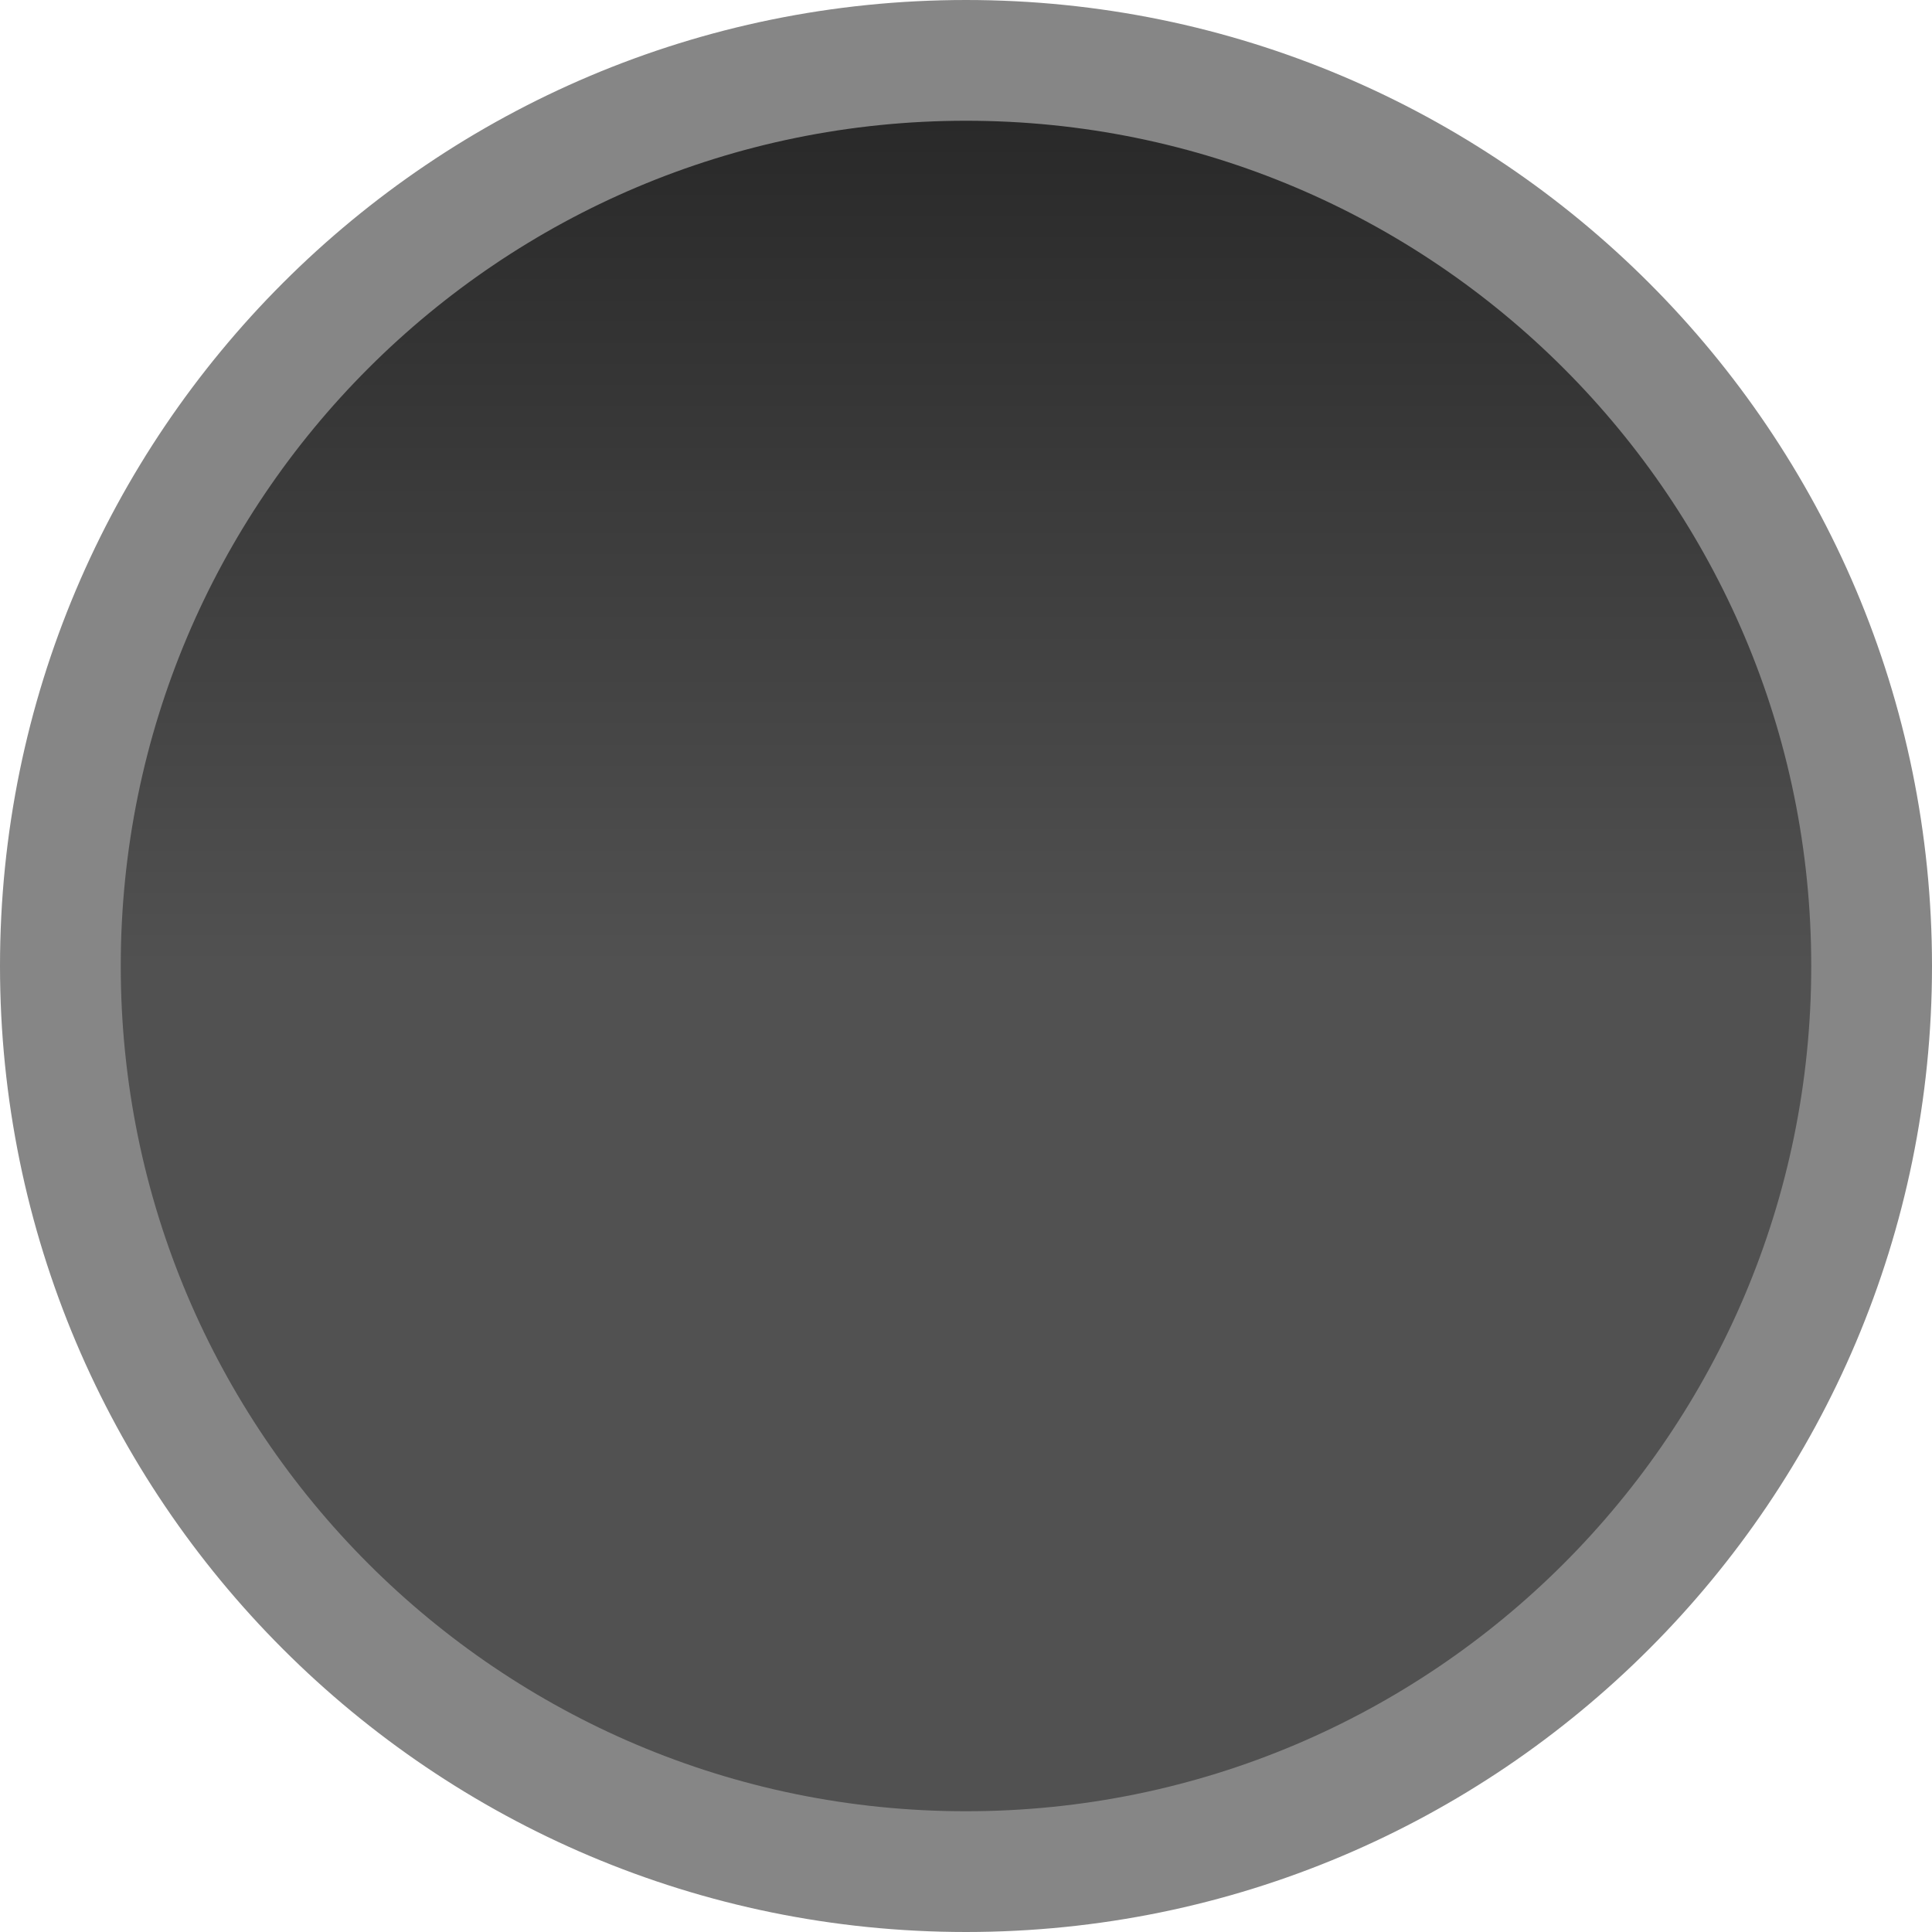
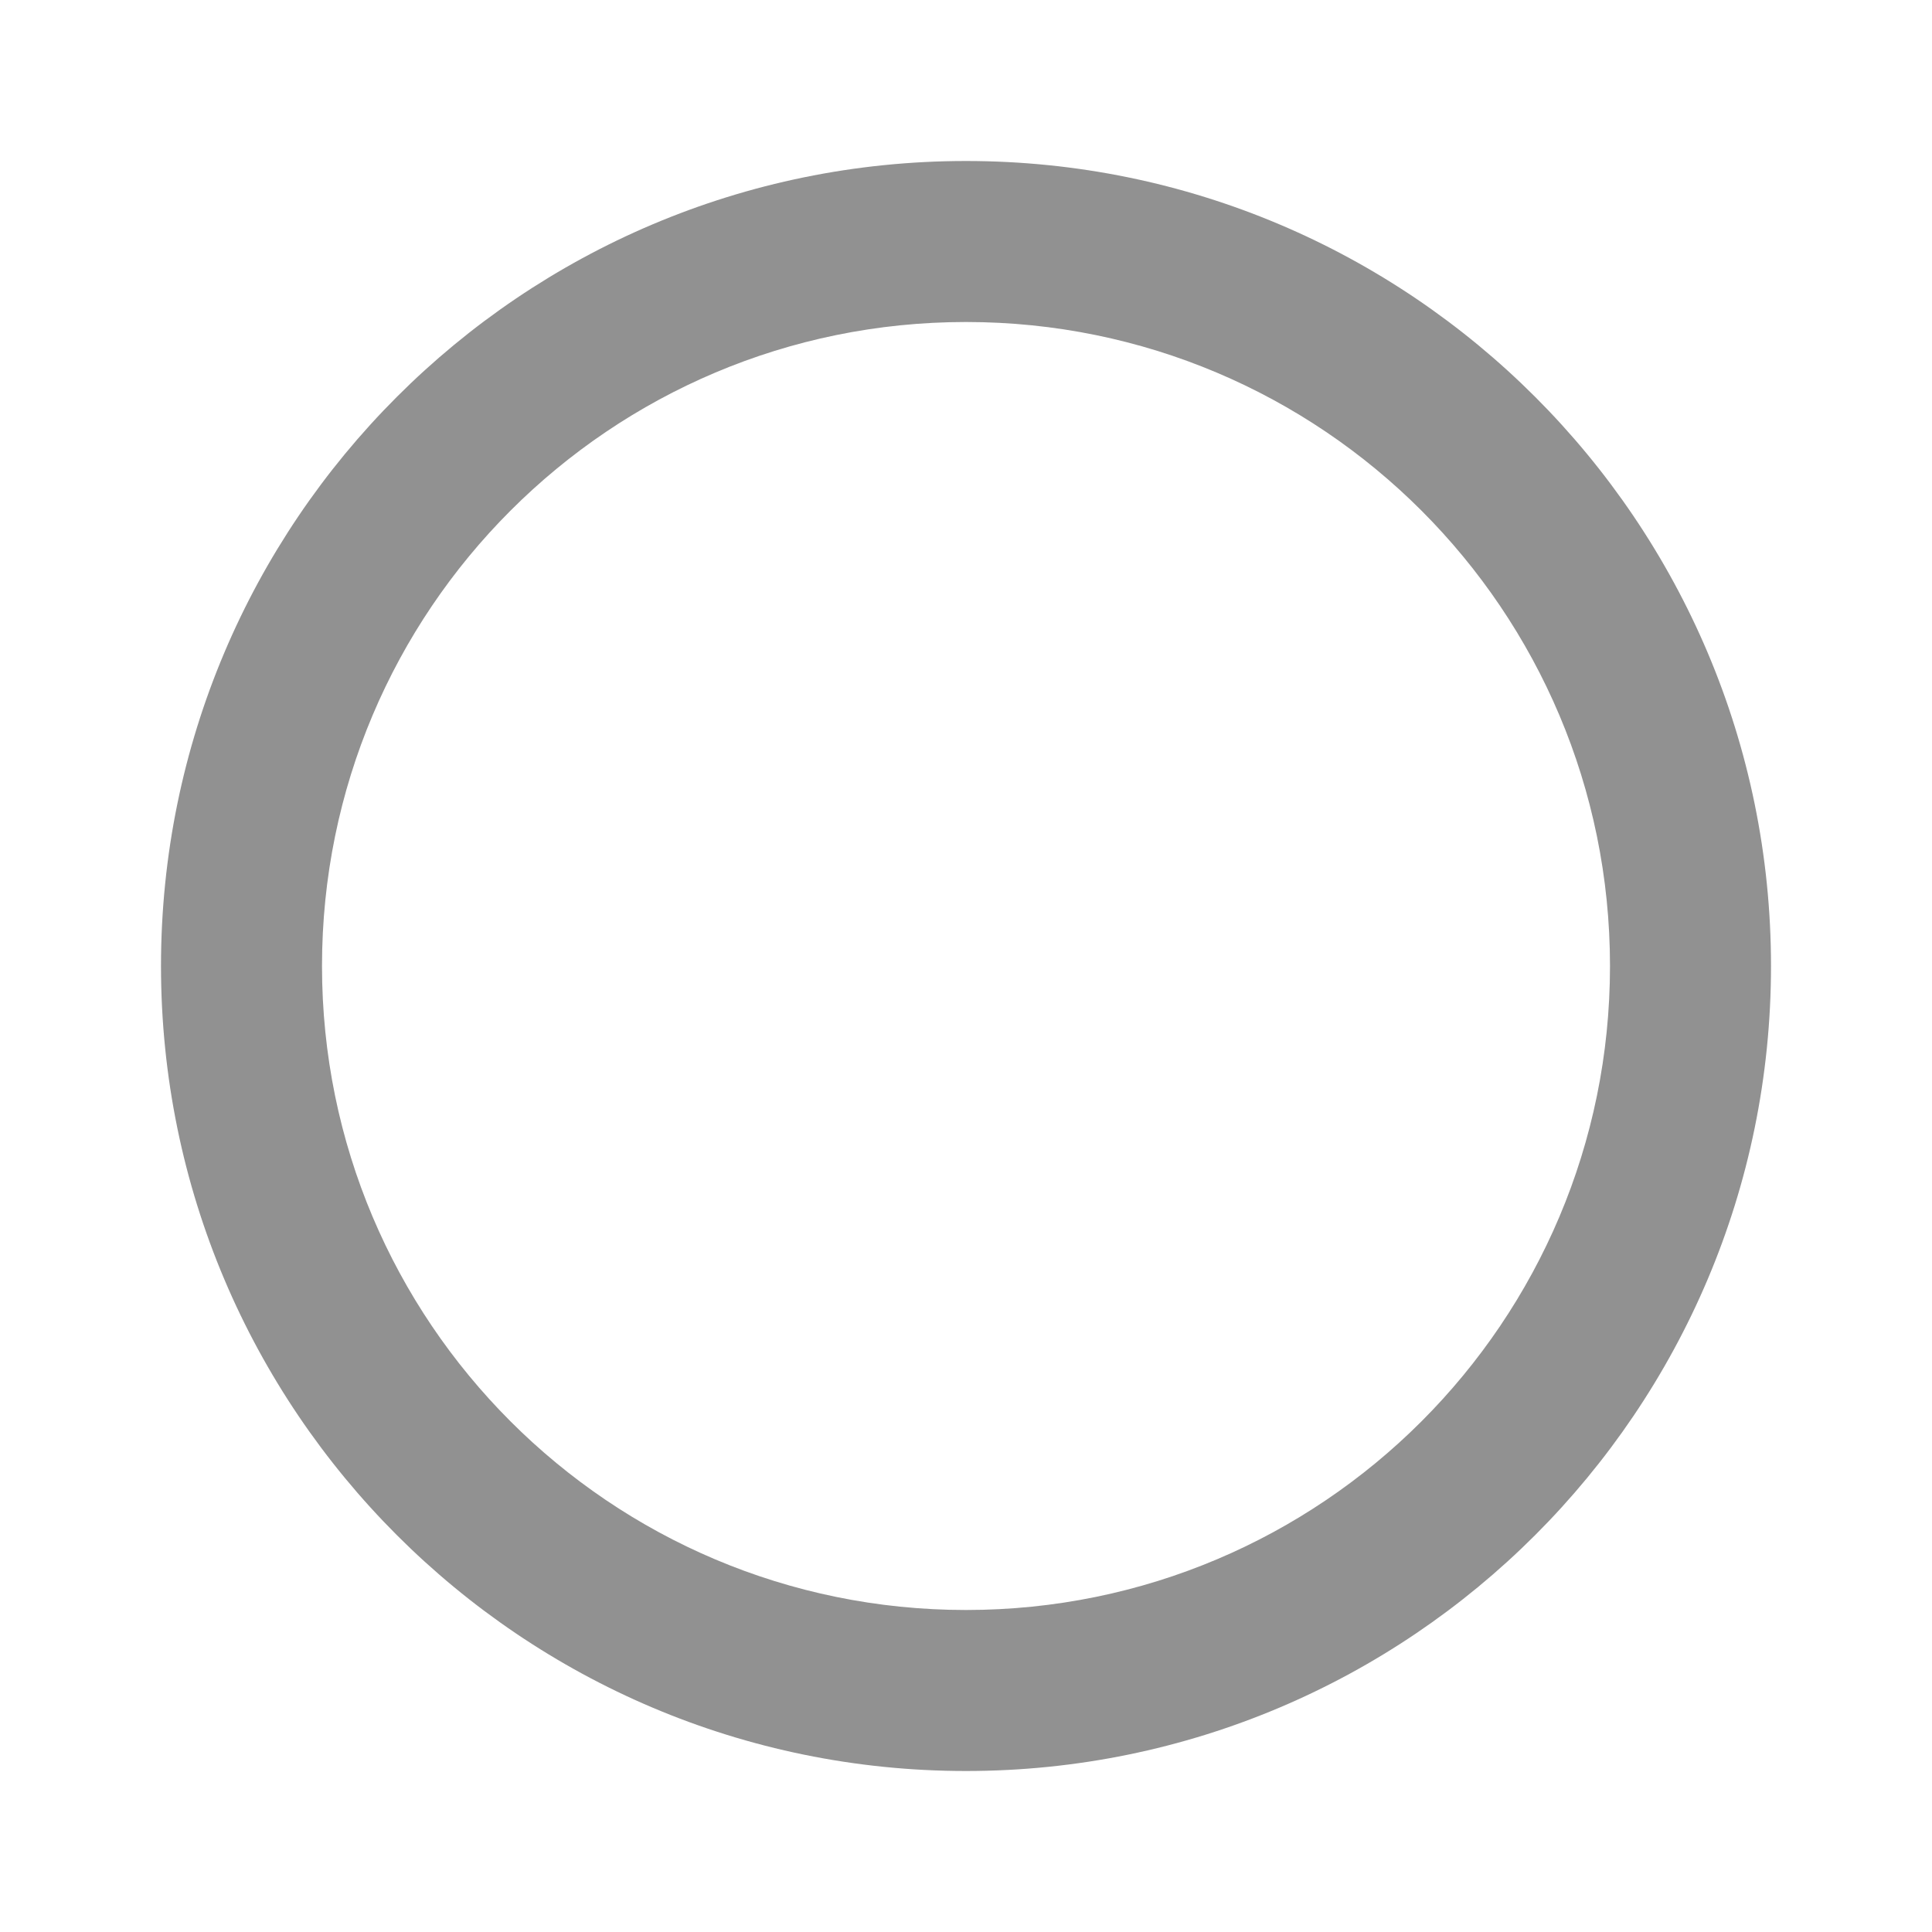
- <svg xmlns="http://www.w3.org/2000/svg" xmlns:xlink="http://www.w3.org/1999/xlink" width="16" height="16" viewBox="0 0 16 16" id="svg4140" version="1.1">
-   <defs id="defs4142">
-     <linearGradient id="linearGradient4692">
-       <stop style="stop-color:#292929;stop-opacity:1" offset="0" id="stop4694" />
-       <stop style="stop-color:#515151;stop-opacity:1" offset="1" id="stop4696" />
-     </linearGradient>
-     <linearGradient xlink:href="#linearGradient4692" id="linearGradient4698" x1="8" y1="1037.362" x2="8" y2="1044.362" gradientUnits="userSpaceOnUse" />
-   </defs>
-   <g id="layer1" transform="translate(0,-1036.362)">
-     <circle style="fill:url(#linearGradient4698);fill-opacity:1;stroke:#868686;stroke-width:1;stroke-linecap:round;stroke-linejoin:round;stroke-miterlimit:4;stroke-dasharray:none;stroke-opacity:1" id="path4690" cx="8" cy="1044.362" r="7.5" />
-   </g>
+ <svg xmlns="http://www.w3.org/2000/svg" width="24" height="24" fill="#000000" opacity=".54" version="1.1" viewBox="0 0 24 24">
+   <path d="m12 2c-5.52 0-10 4.48-10 10s4.48 10 10 10 10-4.48 10-10-4.48-10-10-10zm0 18c-4.42 0-8-3.58-8-8s3.58-8 8-8 8 3.58 8 8-3.58 8-8 8z" fill="#333333" />
</svg>
